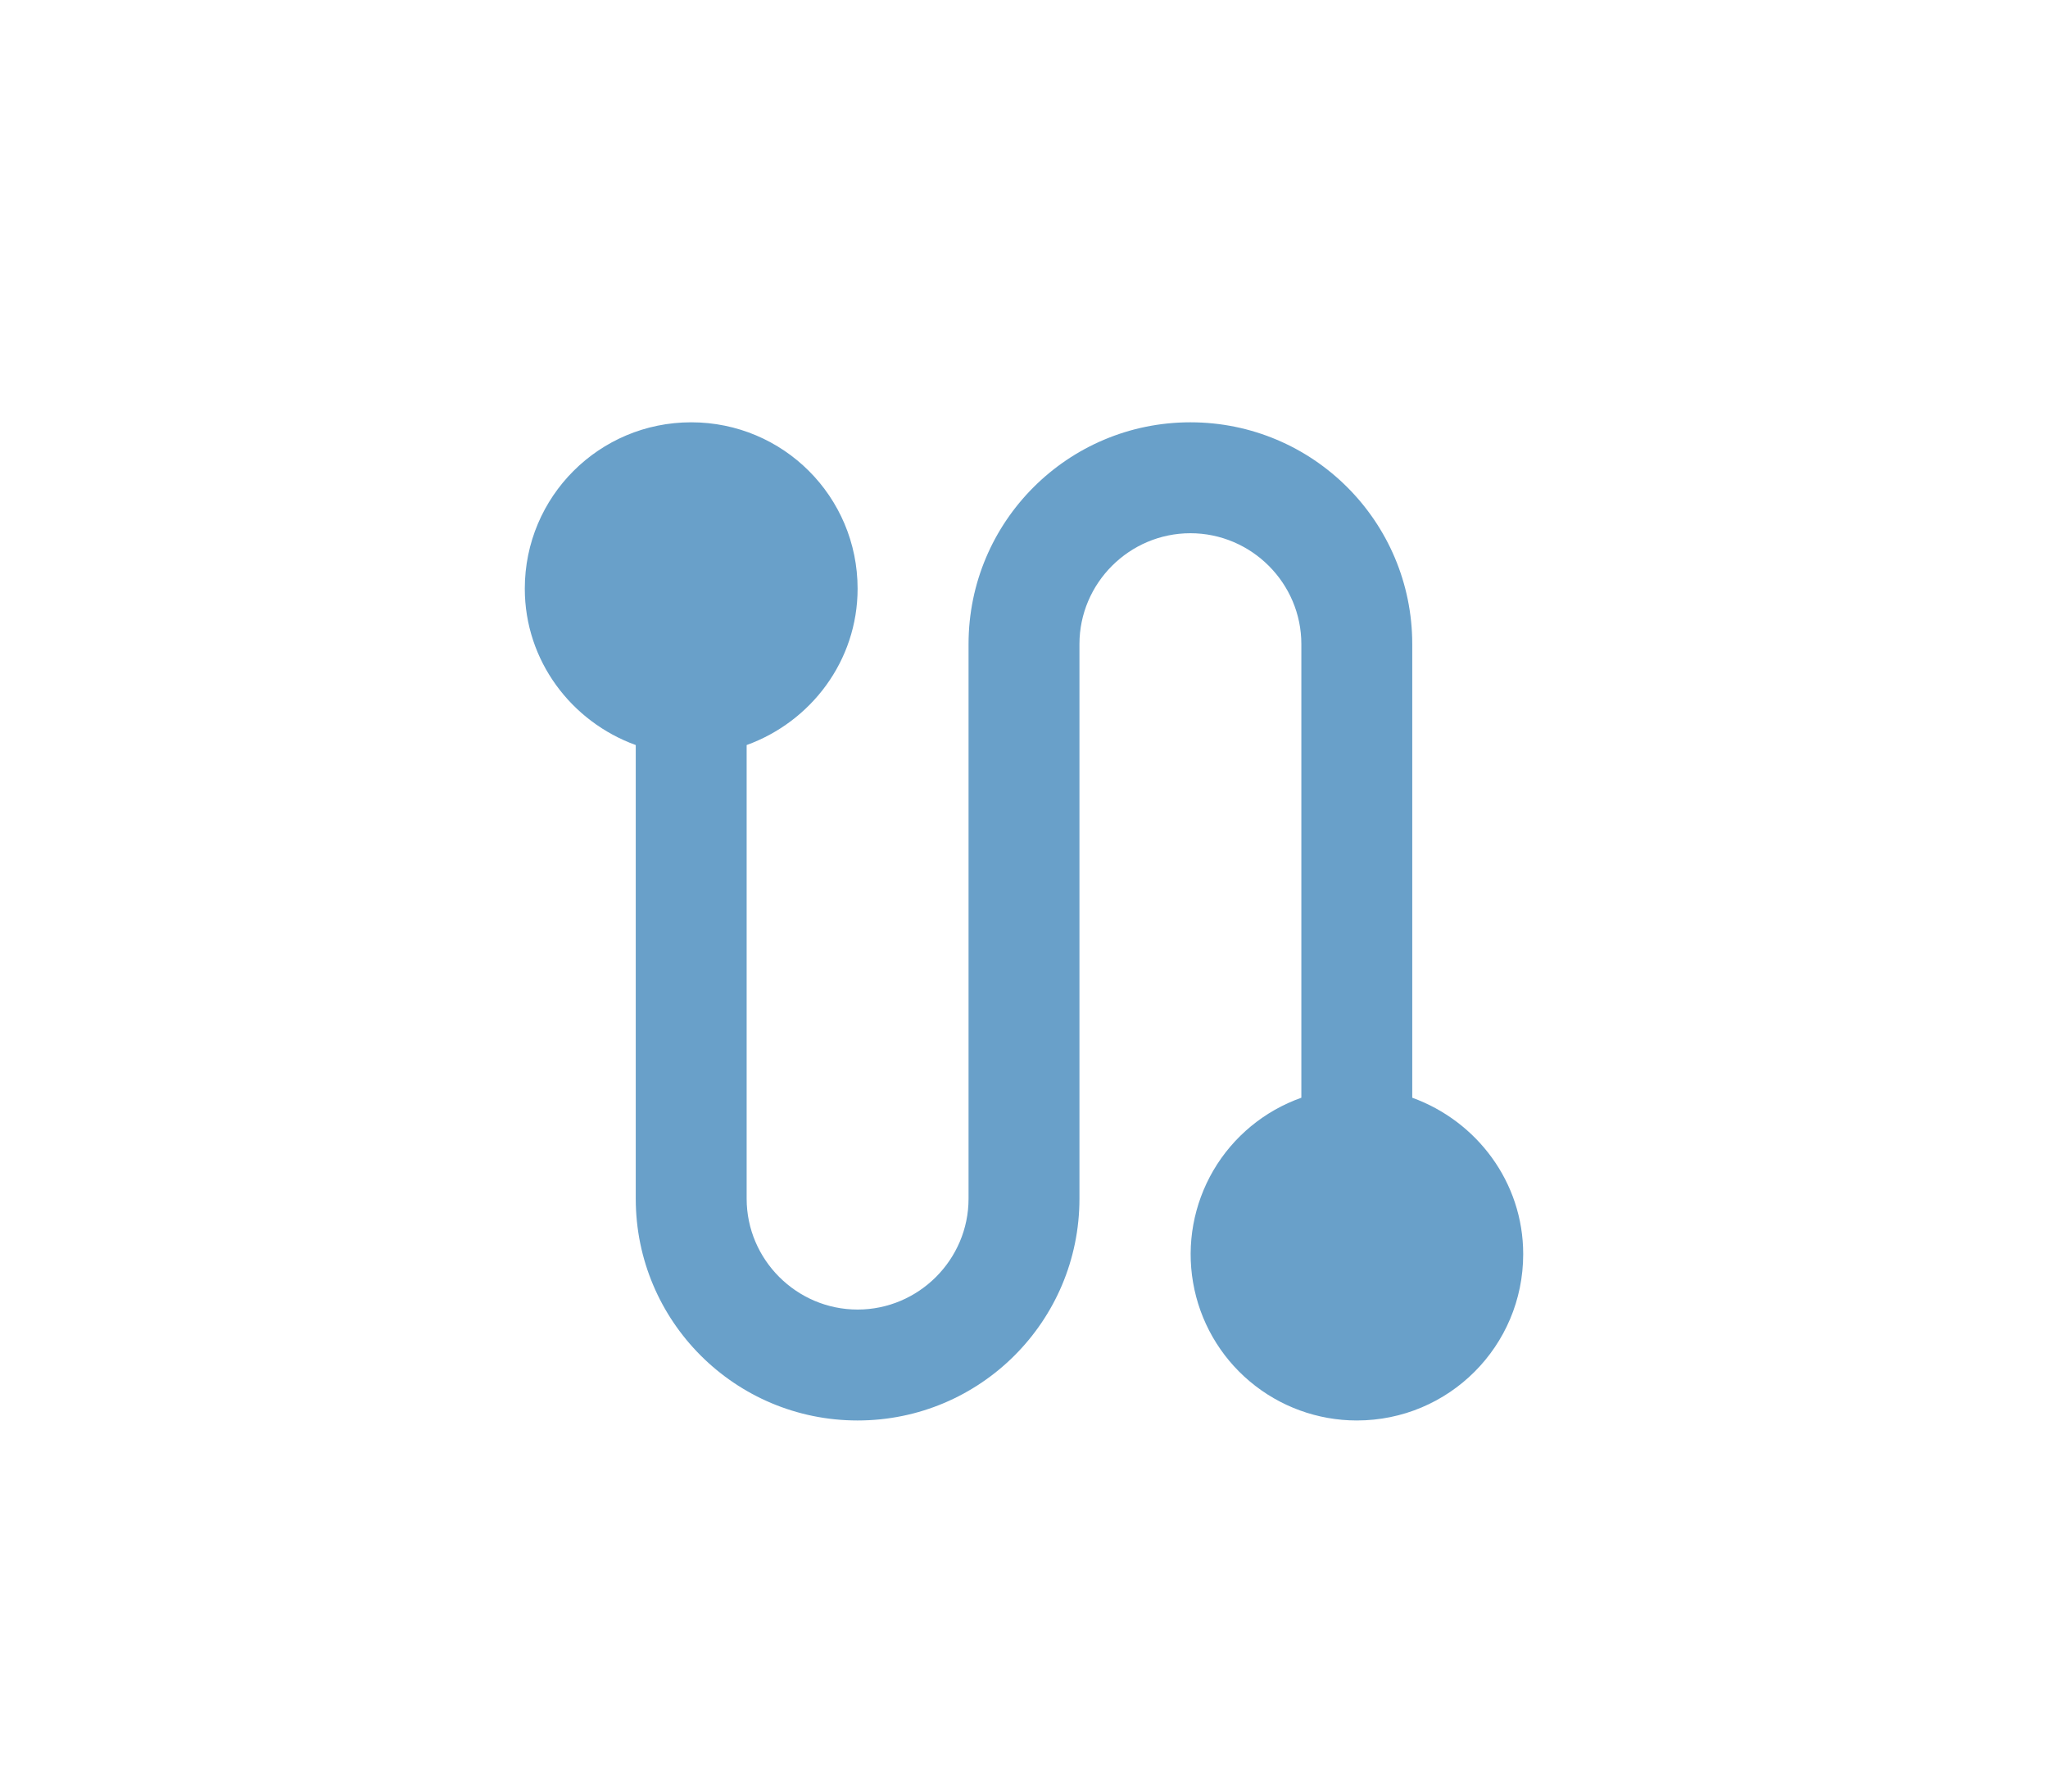
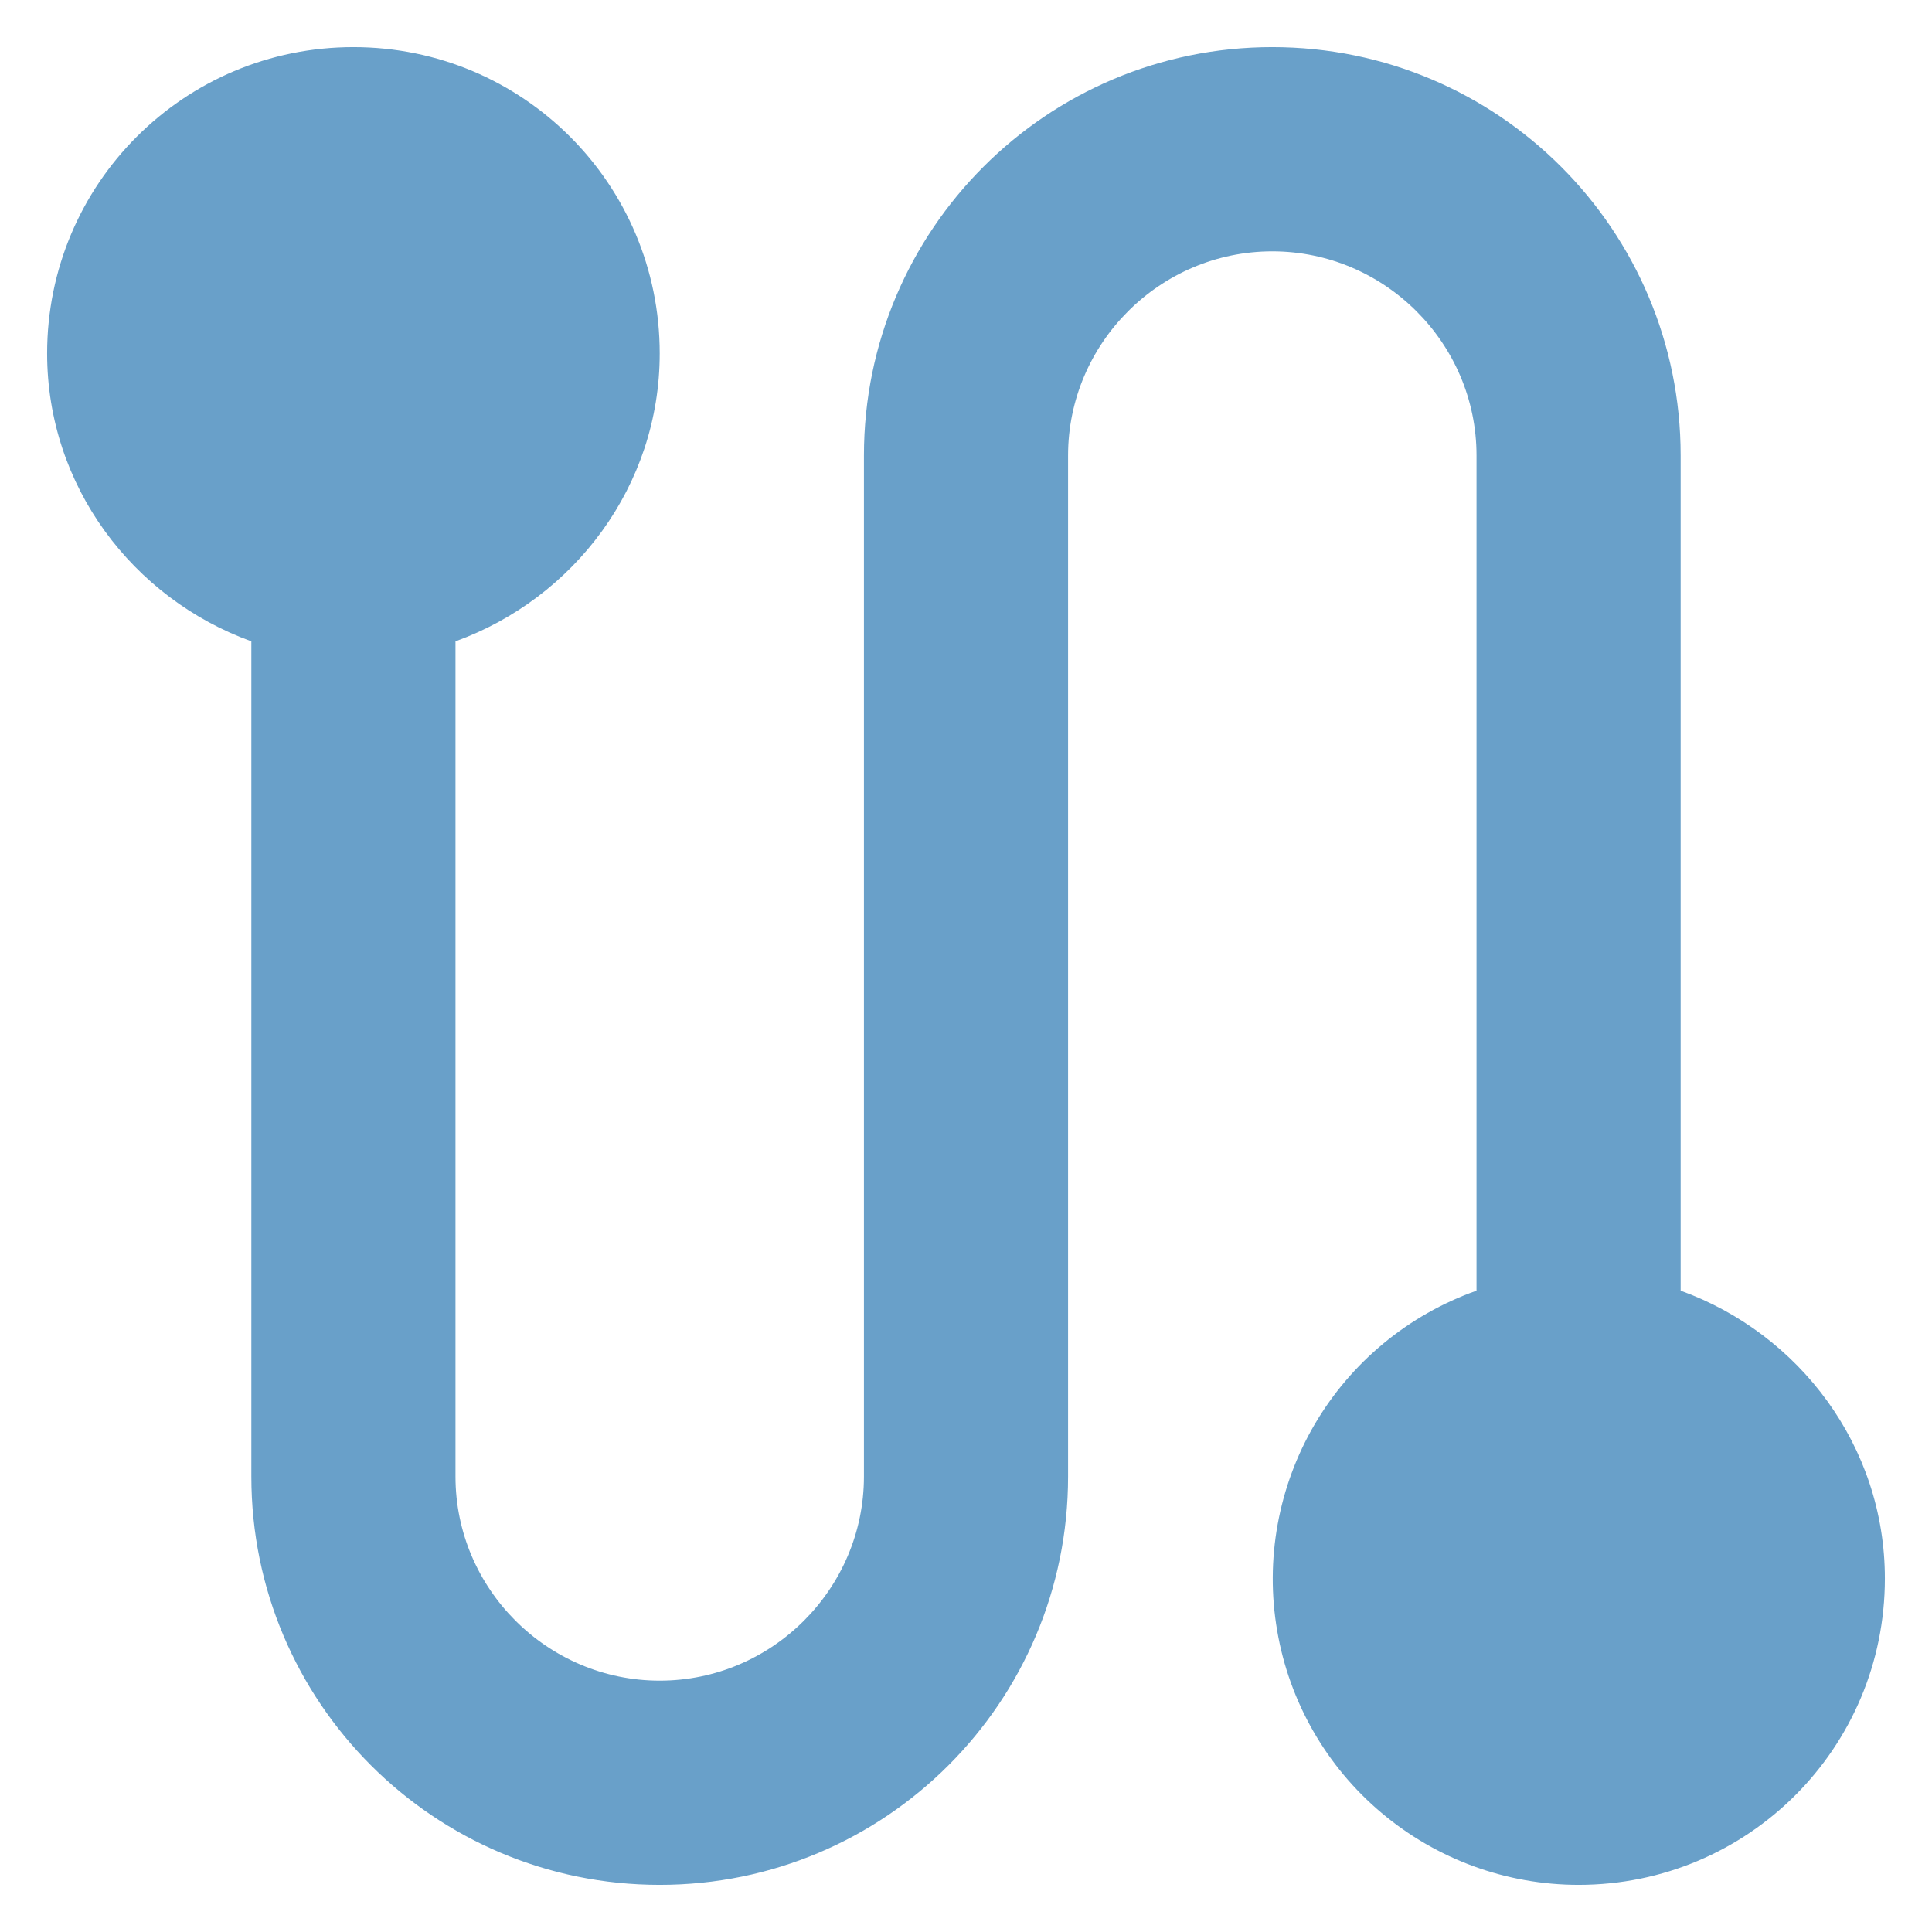
- <svg xmlns="http://www.w3.org/2000/svg" width="40" height="35" viewBox="0 0 40 35" fill="none">
+ <svg xmlns="http://www.w3.org/2000/svg" width="20.5" height="20.5" viewBox="9.75 7.75 20.5 20.5" fill="none">
  <path d="M27.583 21.445V12.583C27.583 10.189 25.644 8.25 23.25 8.25C20.856 8.25 18.917 10.189 18.917 12.583V23.417C18.917 24.608 17.942 25.583 16.75 25.583C15.558 25.583 14.583 24.608 14.583 23.417V14.555C15.84 14.1 16.75 12.908 16.75 11.5C16.75 9.702 15.298 8.25 13.5 8.25C11.702 8.25 10.25 9.702 10.25 11.5C10.25 12.908 11.16 14.1 12.417 14.555V23.417C12.417 25.811 14.356 27.75 16.75 27.75C19.144 27.75 21.083 25.811 21.083 23.417V12.583C21.083 11.392 22.058 10.417 23.25 10.417C24.442 10.417 25.417 11.392 25.417 12.583V21.445C24.695 21.701 24.087 22.203 23.7 22.863C23.313 23.524 23.172 24.3 23.302 25.054C23.431 25.808 23.823 26.493 24.409 26.986C24.994 27.479 25.735 27.75 26.5 27.75C28.298 27.75 29.75 26.298 29.75 24.5C29.75 23.092 28.84 21.9 27.583 21.445Z" fill="#69A0C9" />
</svg>
